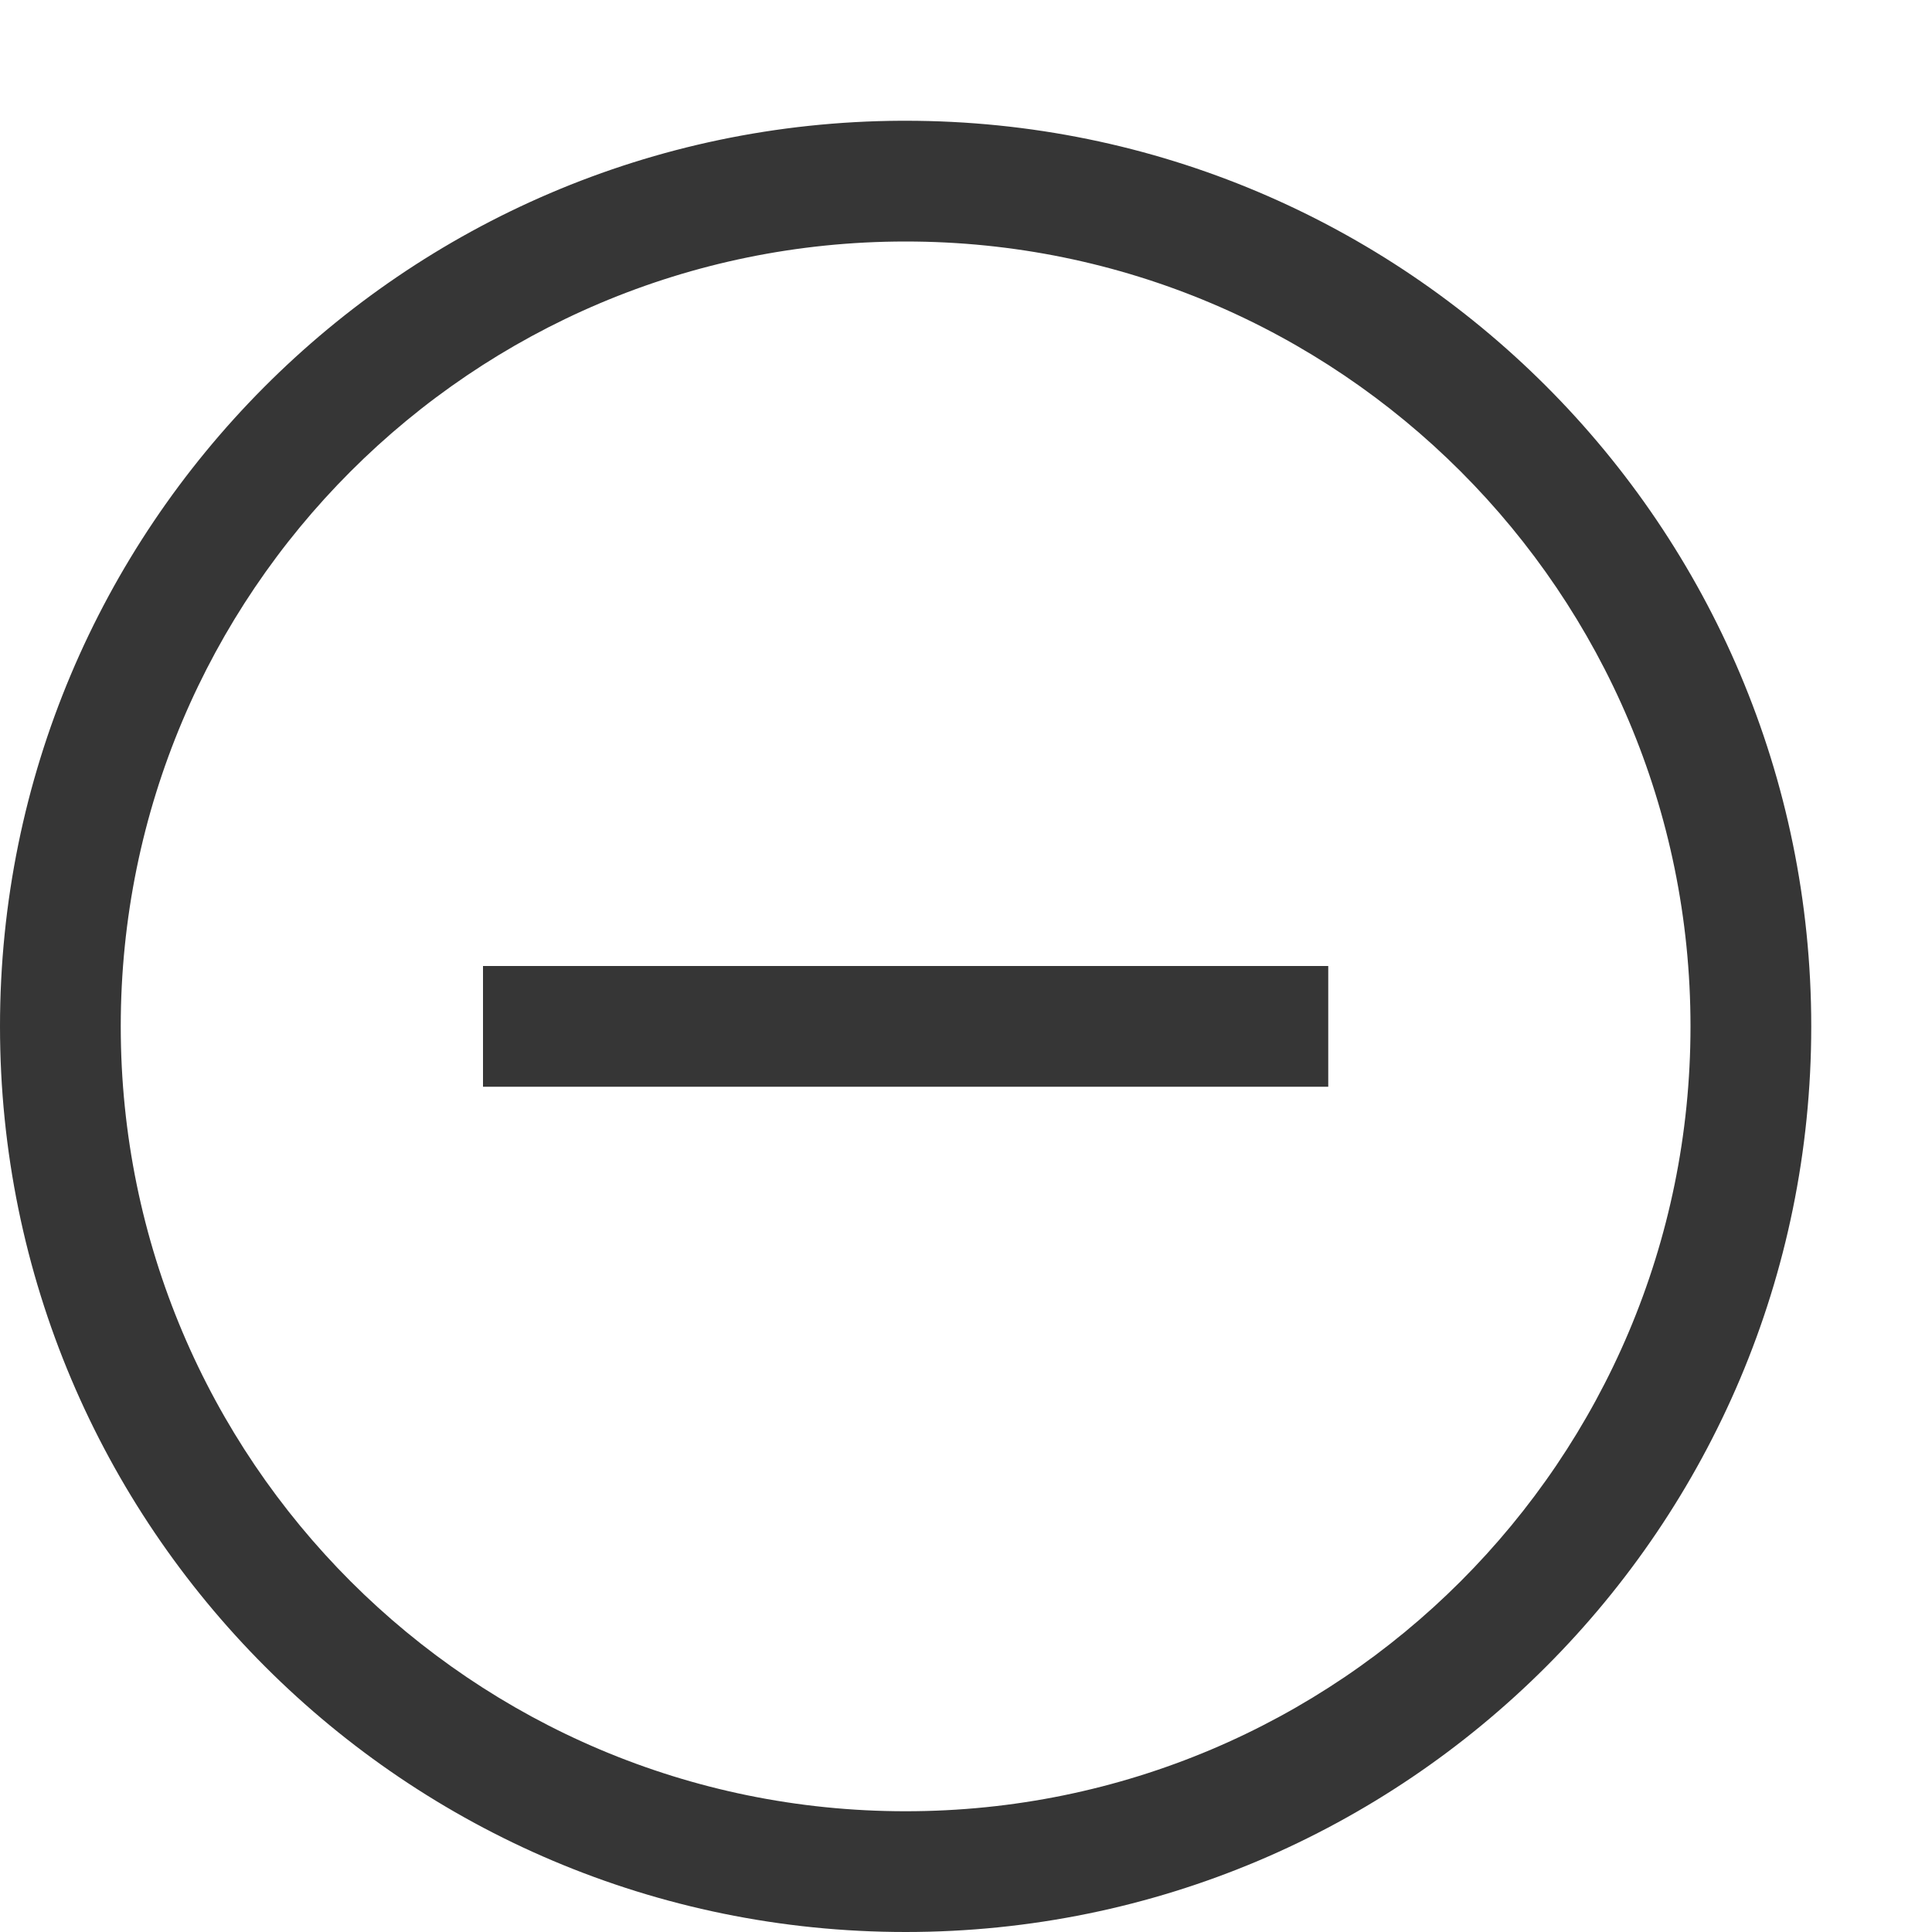
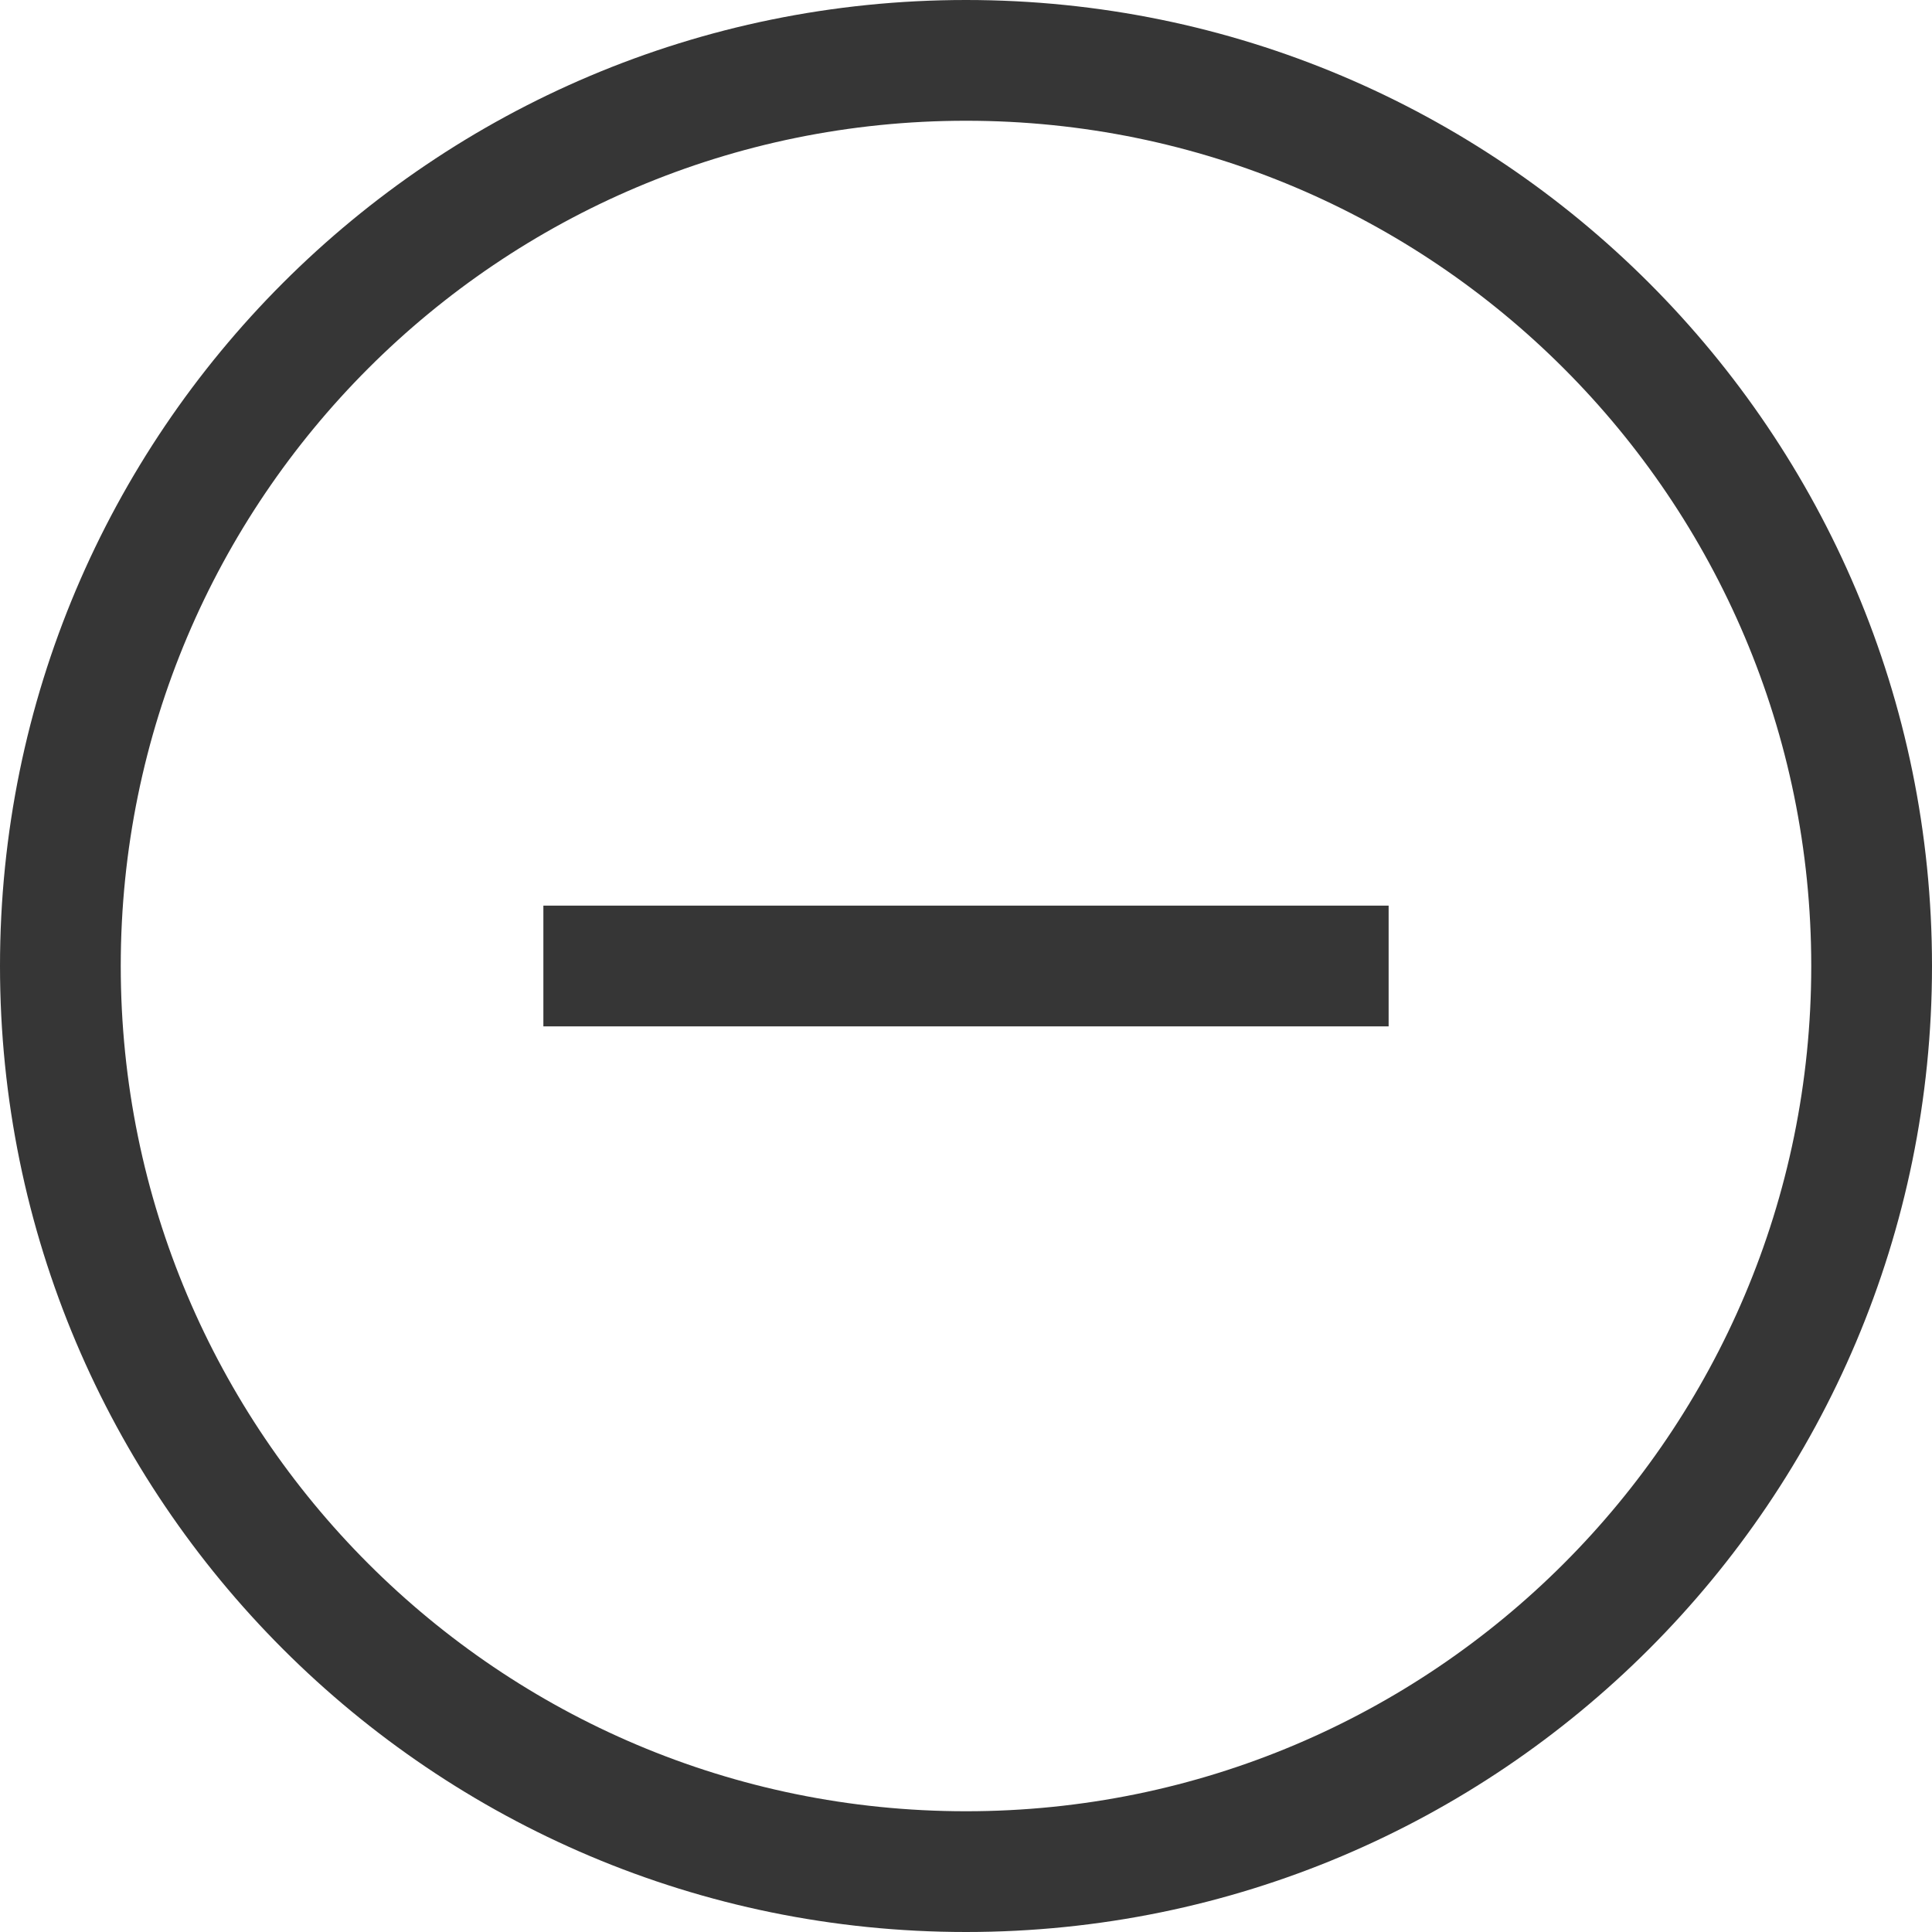
<svg xmlns="http://www.w3.org/2000/svg" width="16" height="16" version="1.1">
-   <path d="m7.463 1a7.5 7.5 0 0 0-7.463 7.5 7.5 7.5 0 0 0 7.5 7.5 7.5 7.5 0 0 0 7.5-7.5 7.5 7.5 0 0 0-7.5-7.5 7.5 7.5 0 0 0-0.037 0zm0.037 1a6.5 6.5 0 0 1 6.5 6.5 6.5 6.5 0 0 1-6.5 6.5 6.5 6.5 0 0 1-6.5-6.5 6.5 6.5 0 0 1 6.5-6.5z" fill="#363636" stroke-linecap="round" stroke-linejoin="round" stroke-width="1.002" />
-   <path d="m4 8h7v1h-7z" fill="#363636" stroke-linecap="round" stroke-linejoin="round" stroke-width="1.002" />
+   <path d="m4.5 7.5h7v1h-7z" fill="#363636" stroke-linecap="round" stroke-linejoin="round" stroke-width="1.002" />
+   <path d="m8 0a8 8 0 0 0-8 8 8 8 0 0 0 8 8 8 8 0 0 0 8-8 8 8 0 0 0-8-8zm0 1a7 7 0 0 1 7 7 7 7 0 0 1-7 7 7 7 0 0 1-7-7 7 7 0 0 1 7-7z" fill="#363636" />
</svg>
